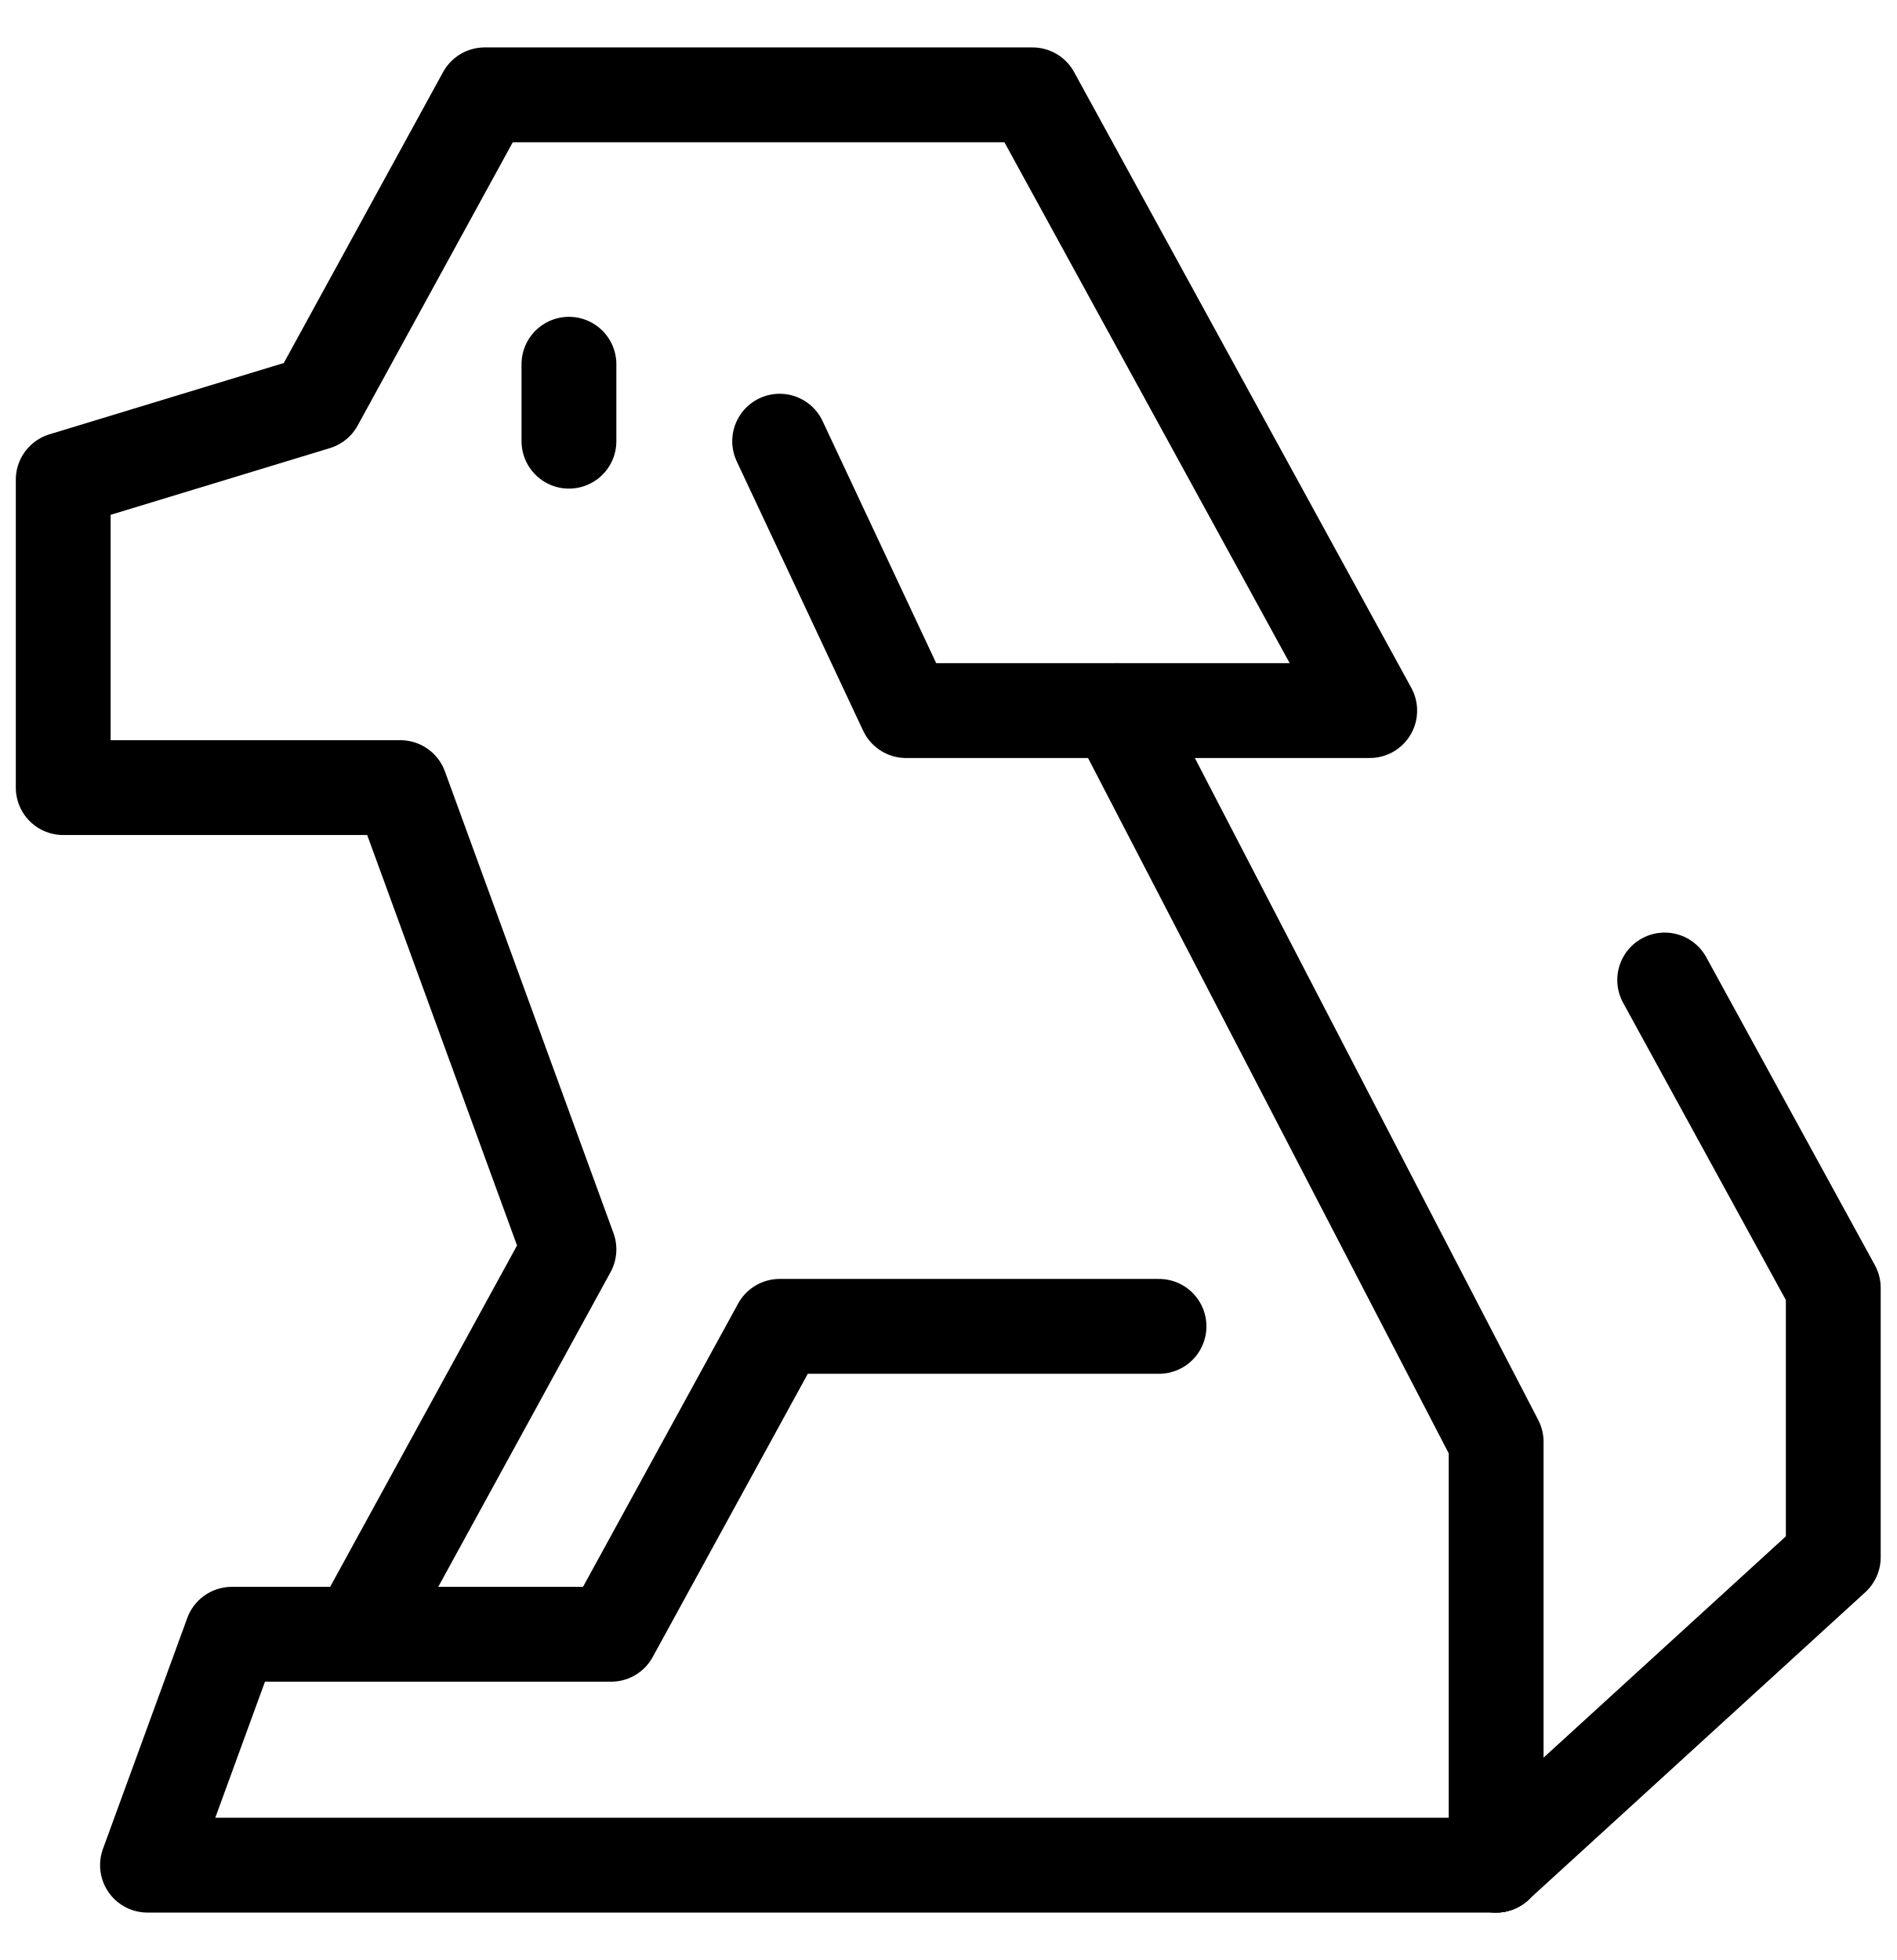
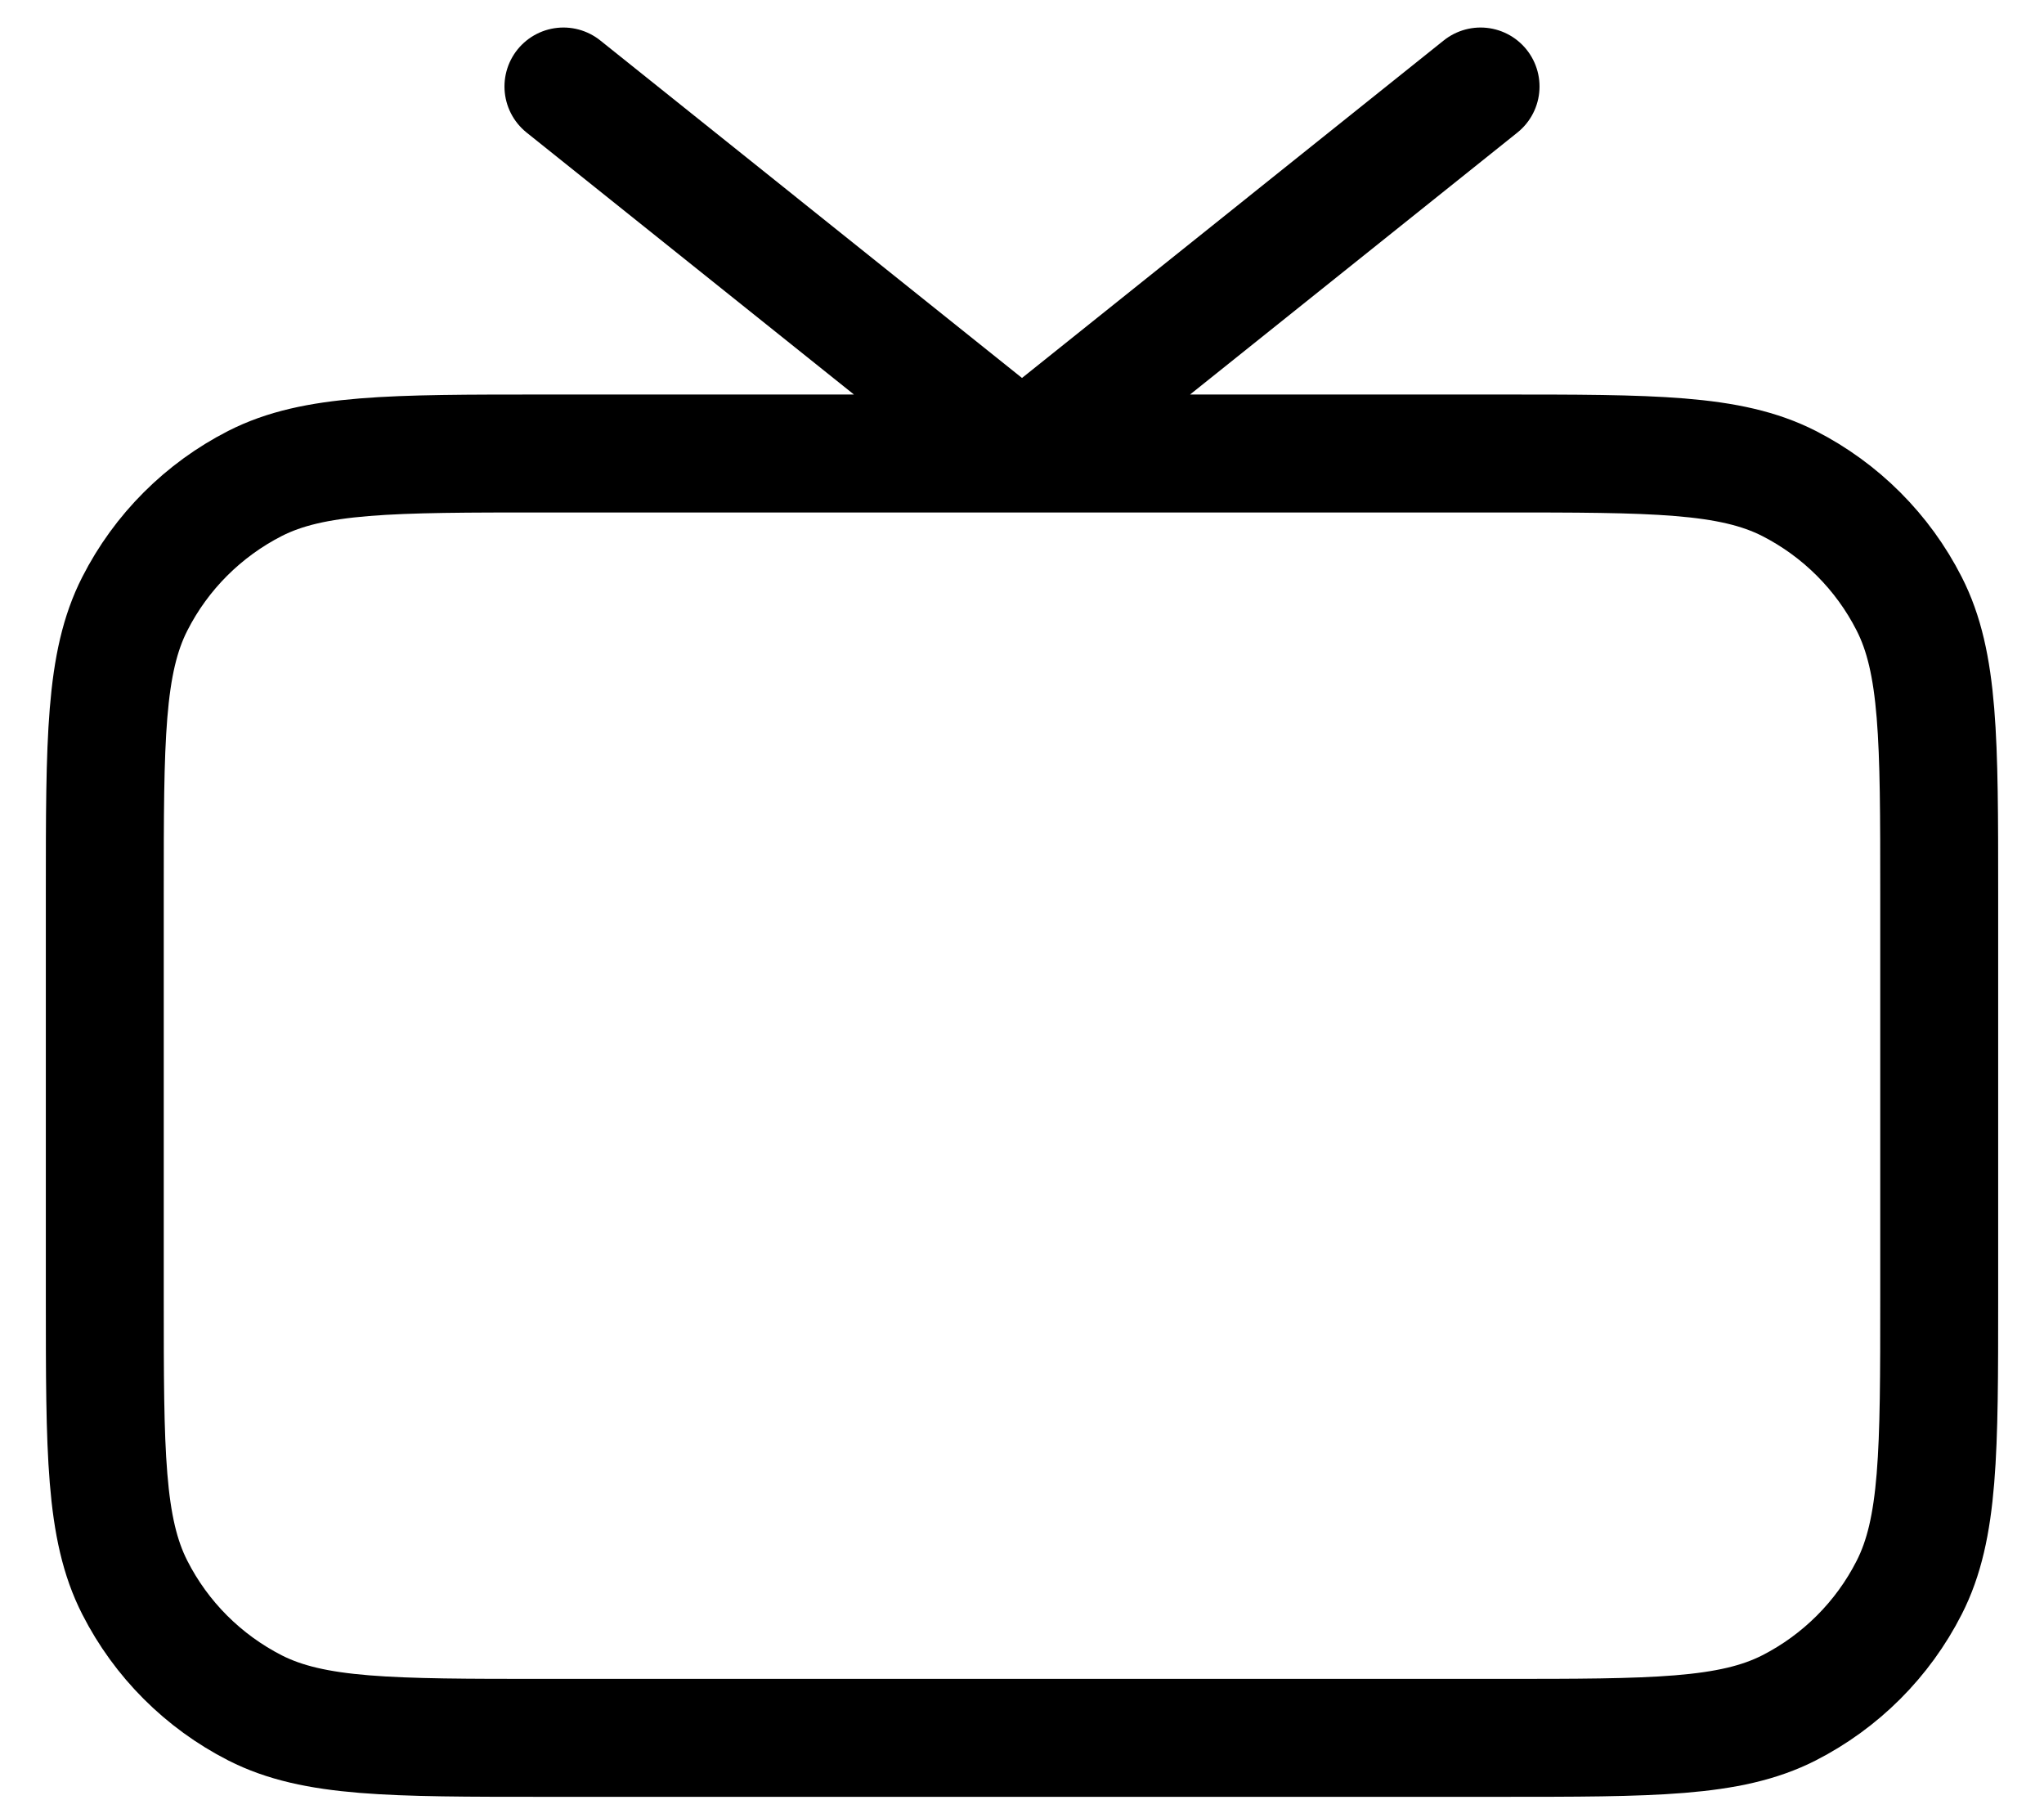
- <svg xmlns="http://www.w3.org/2000/svg" width="30" height="31" viewBox="0 0 30 31" fill="none">
-   <path d="M9 5.761V6.978" stroke="black" stroke-width="1.5" stroke-miterlimit="10" stroke-linecap="round" stroke-linejoin="round" />
-   <path d="M17.667 11.239L23.667 22.804V29.5" stroke="black" stroke-width="1.5" stroke-miterlimit="10" stroke-linecap="round" stroke-linejoin="round" />
-   <path d="M12.333 6.978L14.333 11.239H21.667L16.333 1.5H7.667L5 6.37L1 7.587V12.457H6.333L9 19.761L5.667 25.848" stroke="black" stroke-width="1.5" stroke-miterlimit="10" stroke-linecap="round" stroke-linejoin="round" />
-   <path d="M18.334 20.978H12.334L9.667 25.848H3.667L2.333 29.5H23.667" stroke="black" stroke-width="1.5" stroke-miterlimit="10" stroke-linecap="round" stroke-linejoin="round" />
-   <path d="M23.667 29.5L29 24.63V20.37L26.333 15.5" stroke="black" stroke-width="1.5" stroke-miterlimit="10" stroke-linecap="round" stroke-linejoin="round" />
+ <svg xmlns="http://www.w3.org/2000/svg" width="26" height="23" viewBox="0 0 26 23" fill="none">
+   <path d="M18.833 1.1L13 5.767L7.167 1.1M6.933 22.1H19.067C21.027 22.1 22.007 22.1 22.756 21.719C23.414 21.383 23.95 20.848 24.285 20.189C24.667 19.441 24.667 18.46 24.667 16.5V11.367C24.667 9.407 24.667 8.427 24.285 7.678C23.95 7.019 23.414 6.484 22.756 6.148C22.007 5.767 21.027 5.767 19.067 5.767H6.933C4.973 5.767 3.993 5.767 3.244 6.148C2.586 6.484 2.05 7.019 1.715 7.678C1.333 8.427 1.333 9.407 1.333 11.367V16.5C1.333 18.46 1.333 19.441 1.715 20.189C2.05 20.848 2.586 21.383 3.244 21.719C3.993 22.1 4.973 22.1 6.933 22.1Z" stroke="black" stroke-width="1.5" stroke-linecap="round" stroke-linejoin="round" />
</svg>
